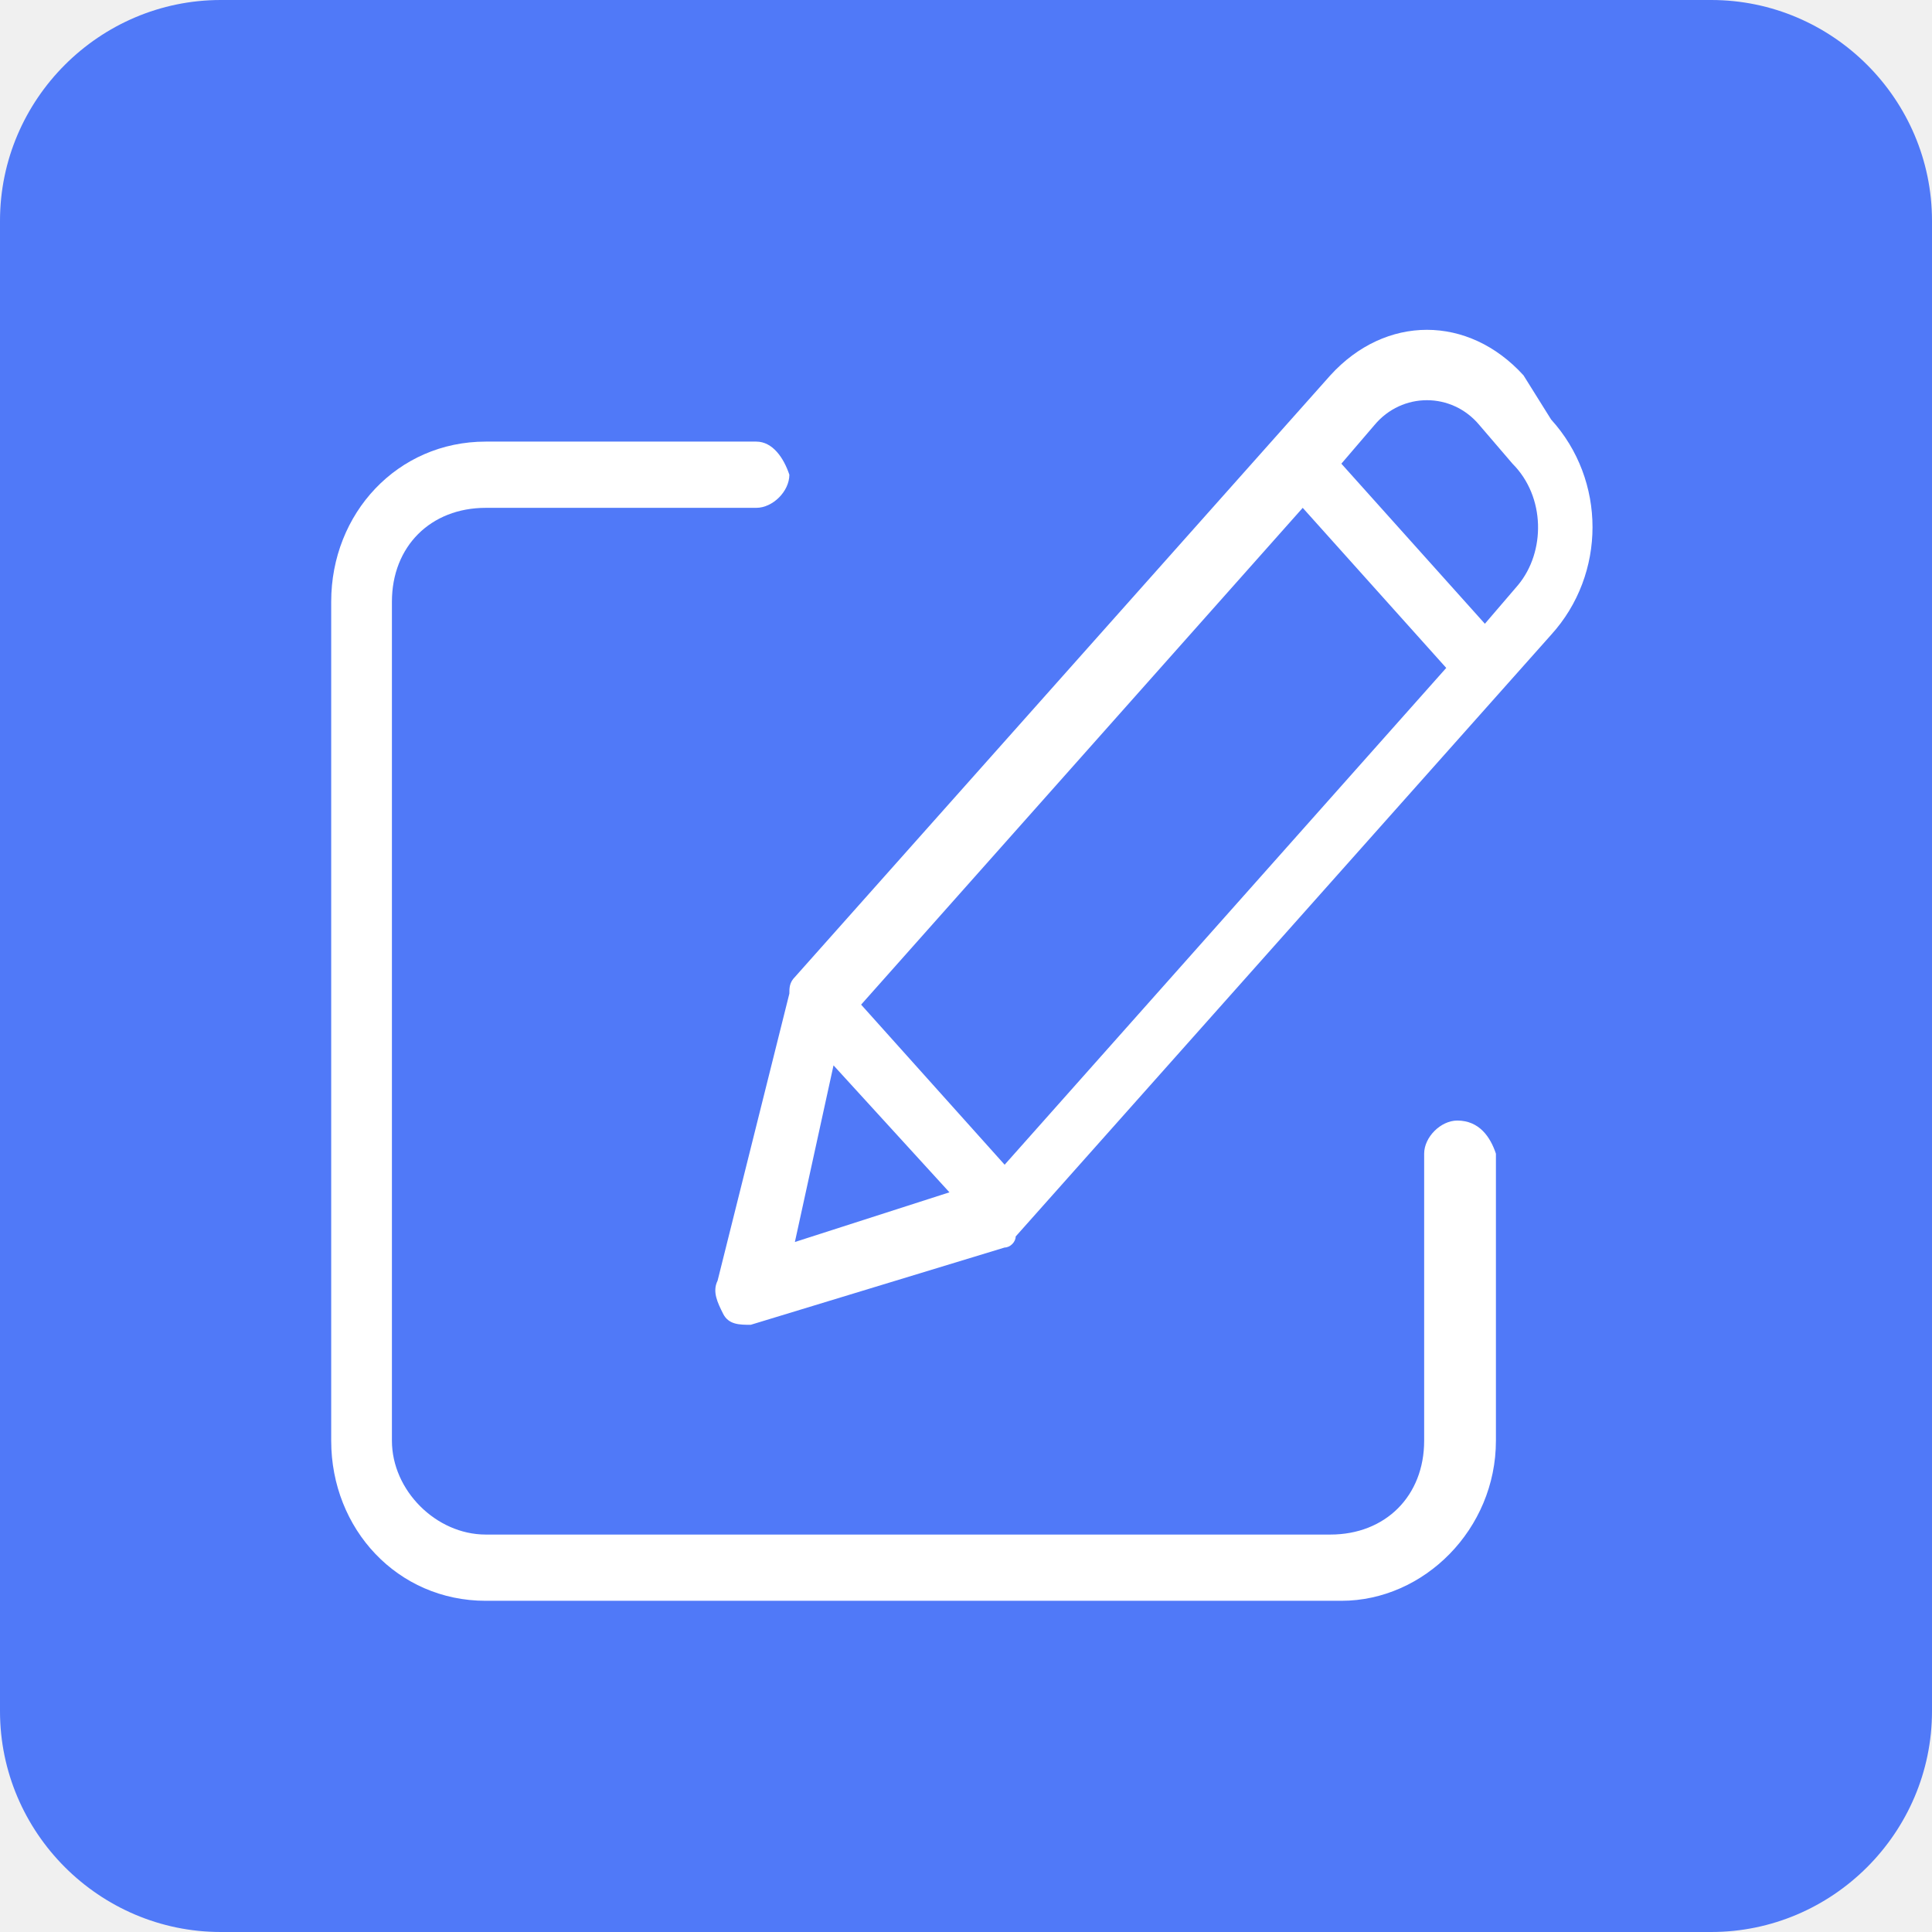
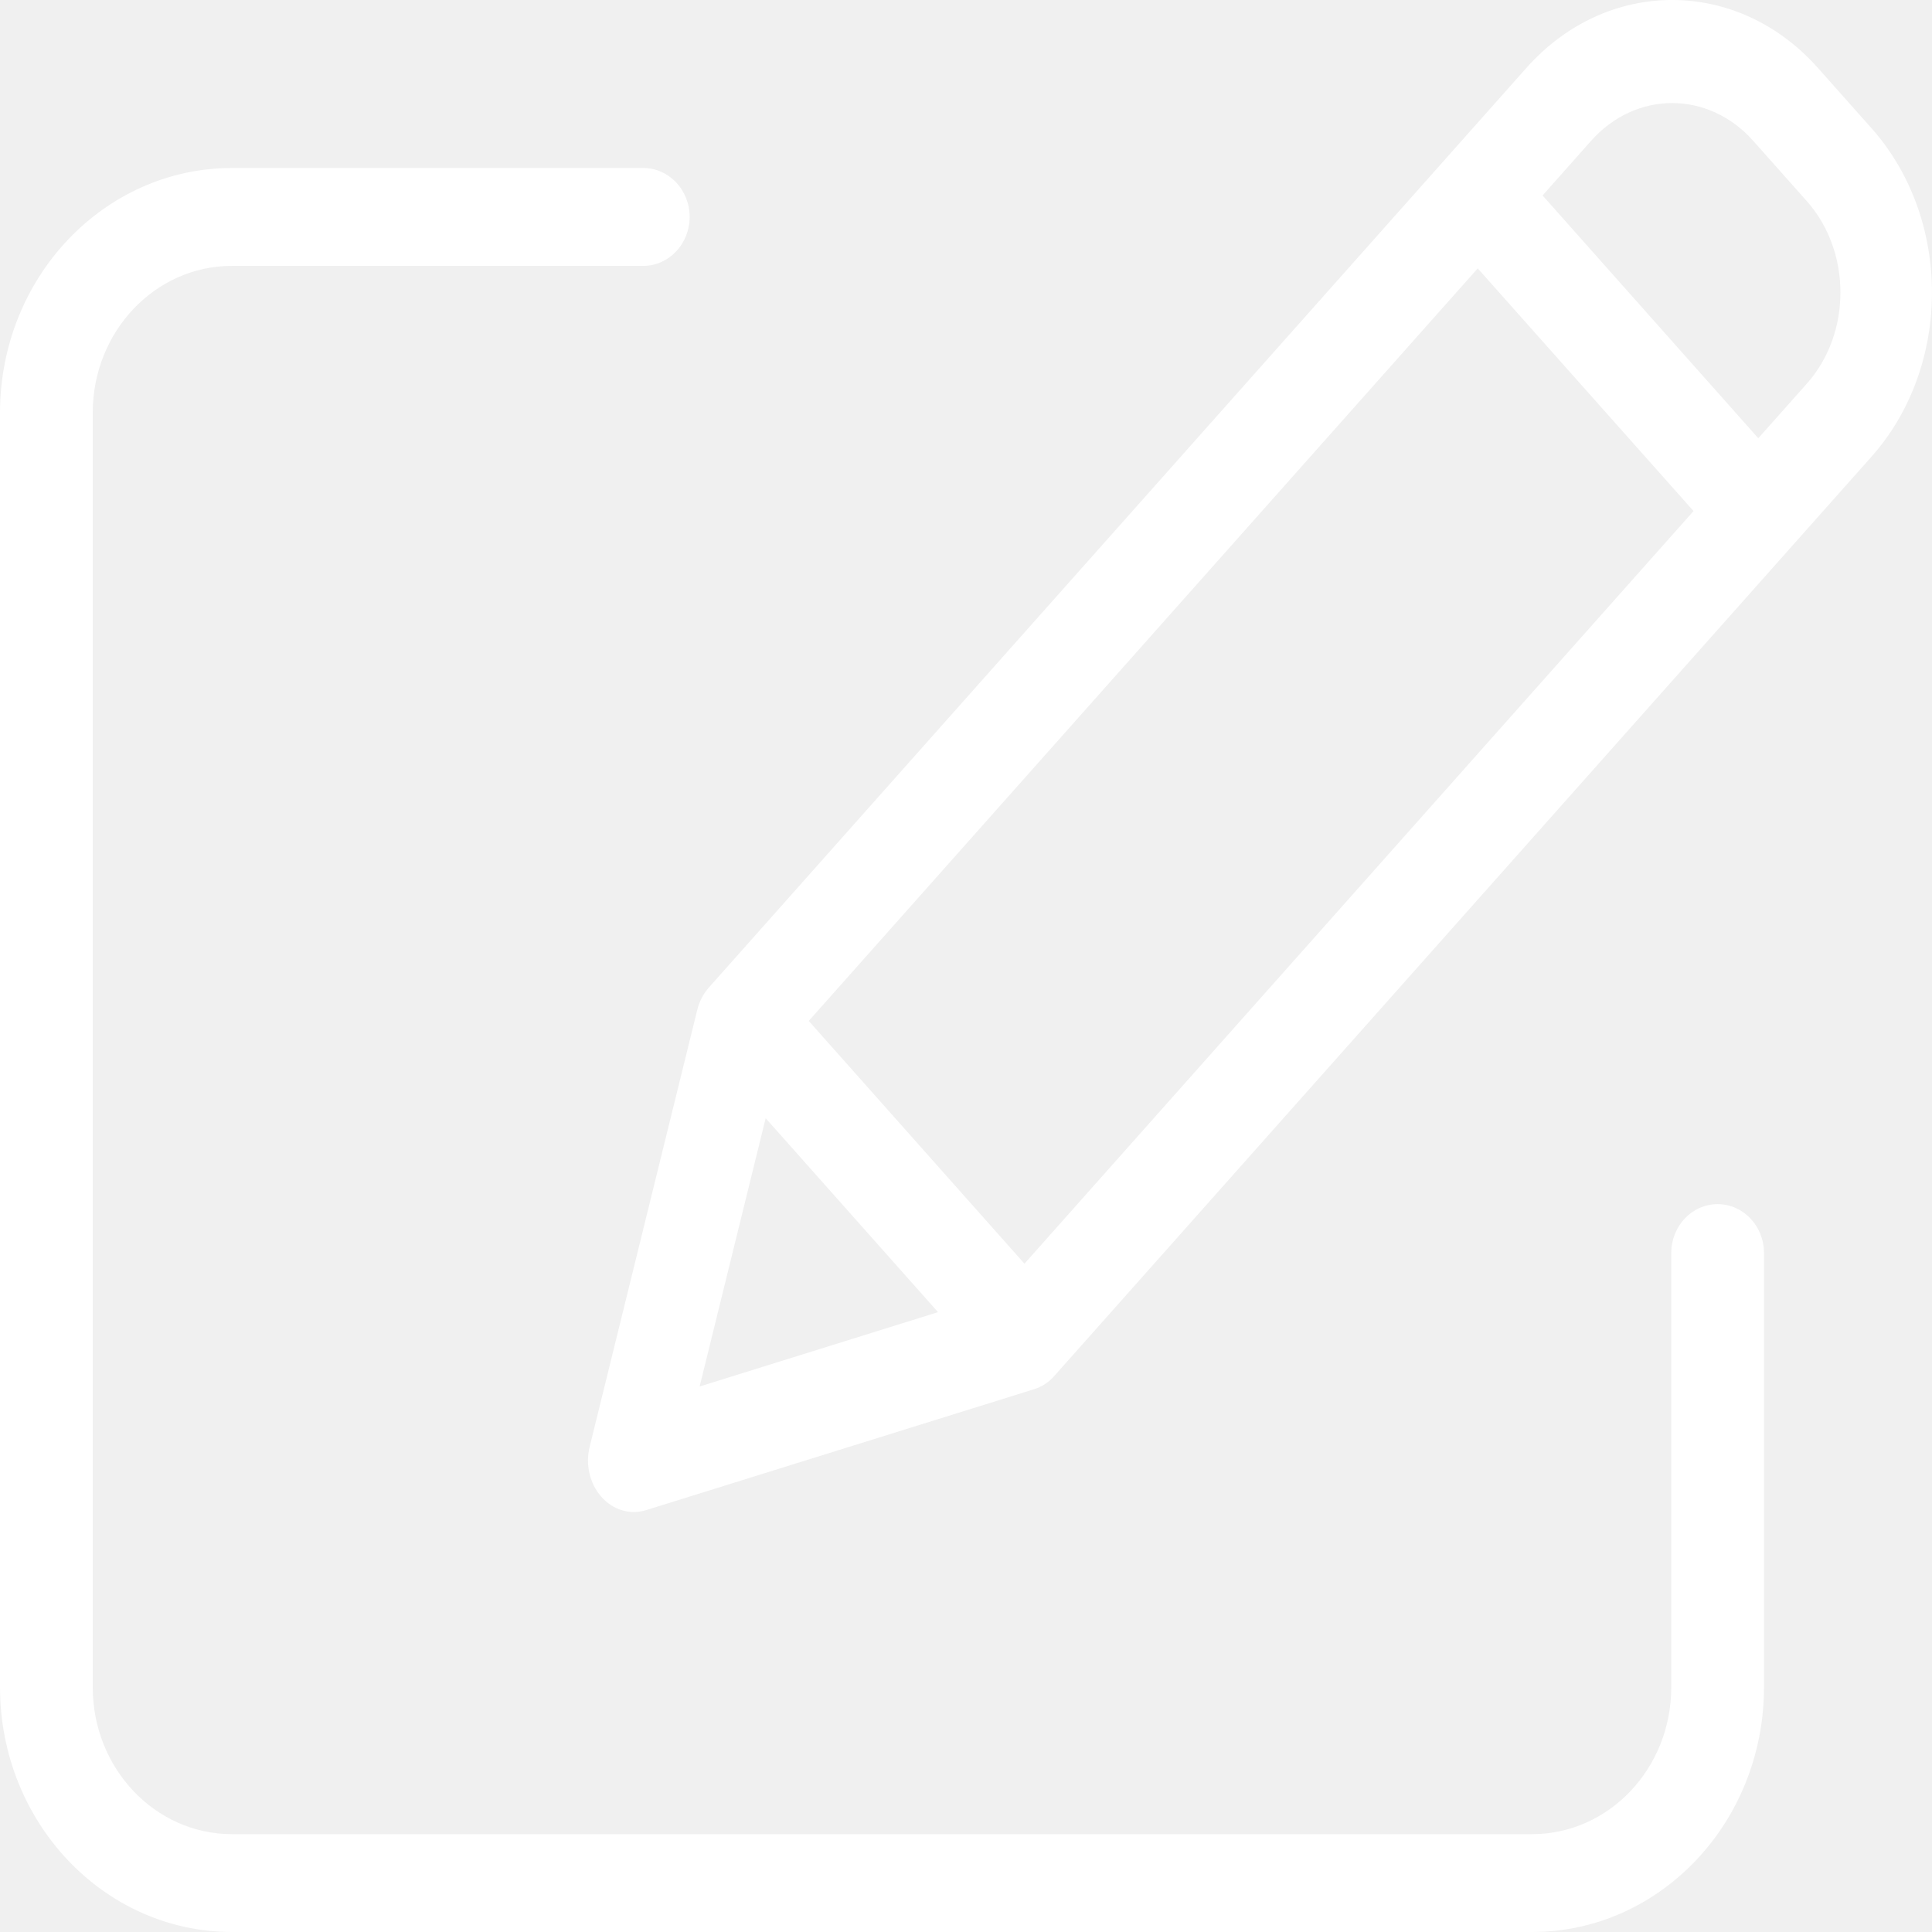
- <svg xmlns="http://www.w3.org/2000/svg" version="1.1" id="Calque_1" x="0px" y="0px" viewBox="0 0 35 35" style="enable-background:new 0 0 35 35;" xml:space="preserve">
-   <style type="text/css">
- 	.st0{fill-rule:evenodd;clip-rule:evenodd;fill:#5079F8;}
- 	.st1{fill-rule:evenodd;clip-rule:evenodd;fill:#FFFFFF;}
- 	.st2{fill:#FFFFFF;}
- </style>
-   <path id="Rectangle" class="st0" d="M4,0h27c2.2,0,4,1.8,4,4v27c0,2.2-1.8,4-4,4H4c-2.2,0-4-1.8-4-4V4C0,1.8,1.8,0,4,0z" />
-   <path id="Path" class="st1" d="M26.4,20.3c-0.3,0-0.6,0.3-0.6,0.6v5.2c0,1-0.7,1.7-1.7,1.7H8.8c-0.9,0-1.7-0.8-1.7-1.7V10.9  c0-1,0.7-1.7,1.7-1.7h4.9c0.3,0,0.6-0.3,0.6-0.6C14.2,8.3,14,8,13.7,8H8.8C7.2,8,6,9.3,6,10.9v15.2C6,27.7,7.2,29,8.8,29h15.5  c1.5,0,2.8-1.3,2.8-2.9v-5.2C27,20.6,26.8,20.3,26.4,20.3z" />
-   <path id="Shape" class="st2" d="M27.6,6.8c-1-1.1-2.5-1.1-3.5,0l-9.7,10.9c-0.1,0.1-0.1,0.2-0.1,0.3L13,23.2c-0.1,0.2,0,0.4,0.1,0.6  c0.1,0.2,0.3,0.2,0.5,0.2l4.6-1.4c0.1,0,0.2-0.1,0.2-0.2l9.7-10.9c1-1.1,1-2.8,0-3.9L27.6,6.8z M15.6,18.2l8-9l2.6,2.9l-8,9  L15.6,18.2z M15.1,19.3l2.1,2.3l-2.8,0.9L15.1,19.3z M27.5,10.6l-0.6,0.7l-2.6-2.9l0.6-0.7c0.5-0.6,1.4-0.6,1.9,0l0.6,0.7  C28,9,28,10,27.5,10.6z" />
+ <svg xmlns="http://www.w3.org/2000/svg" width="23" height="23" viewBox="0 0 23 23" fill="none">
+   <path fill-rule="evenodd" clip-rule="evenodd" d="M20.448 14.335C20.143 14.335 19.896 14.595 19.896 14.917V20.088C19.895 21.052 19.155 21.834 18.241 21.835H2.759C1.845 21.834 1.105 21.052 1.104 20.088V4.912C1.105 3.948 1.845 3.166 2.759 3.165H7.658C7.963 3.165 8.21 2.904 8.21 2.582C8.21 2.261 7.963 2 7.658 2H2.759C1.236 2.002 0.002 3.304 0 4.912V20.088C0.002 21.696 1.236 22.998 2.759 23H18.241C19.764 22.998 20.998 21.696 21 20.088V14.917C21 14.595 20.753 14.335 20.448 14.335Z" fill="white" />
+   <path fill-rule="evenodd" clip-rule="evenodd" d="M18.171 0.809C19.129 -0.27 20.683 -0.27 21.642 0.809L22.282 1.529C23.239 2.608 23.239 4.355 22.282 5.434L12.551 16.381C12.485 16.456 12.402 16.51 12.311 16.538L7.691 17.978C7.502 18.037 7.299 17.977 7.16 17.82C7.021 17.664 6.967 17.436 7.02 17.223L8.3 12.025C8.325 11.923 8.373 11.83 8.44 11.755L18.171 0.809ZM17.592 3.195L9.628 12.154L12.196 15.044L20.161 6.084L17.592 3.195ZM9.115 13.312L11.167 15.621L8.329 16.506L9.115 13.312ZM20.932 5.217L21.511 4.566C22.043 3.967 22.043 2.996 21.511 2.396L20.871 1.676C20.338 1.077 19.475 1.077 18.942 1.676L18.364 2.327L20.932 5.217Z" fill="white" />
</svg>
